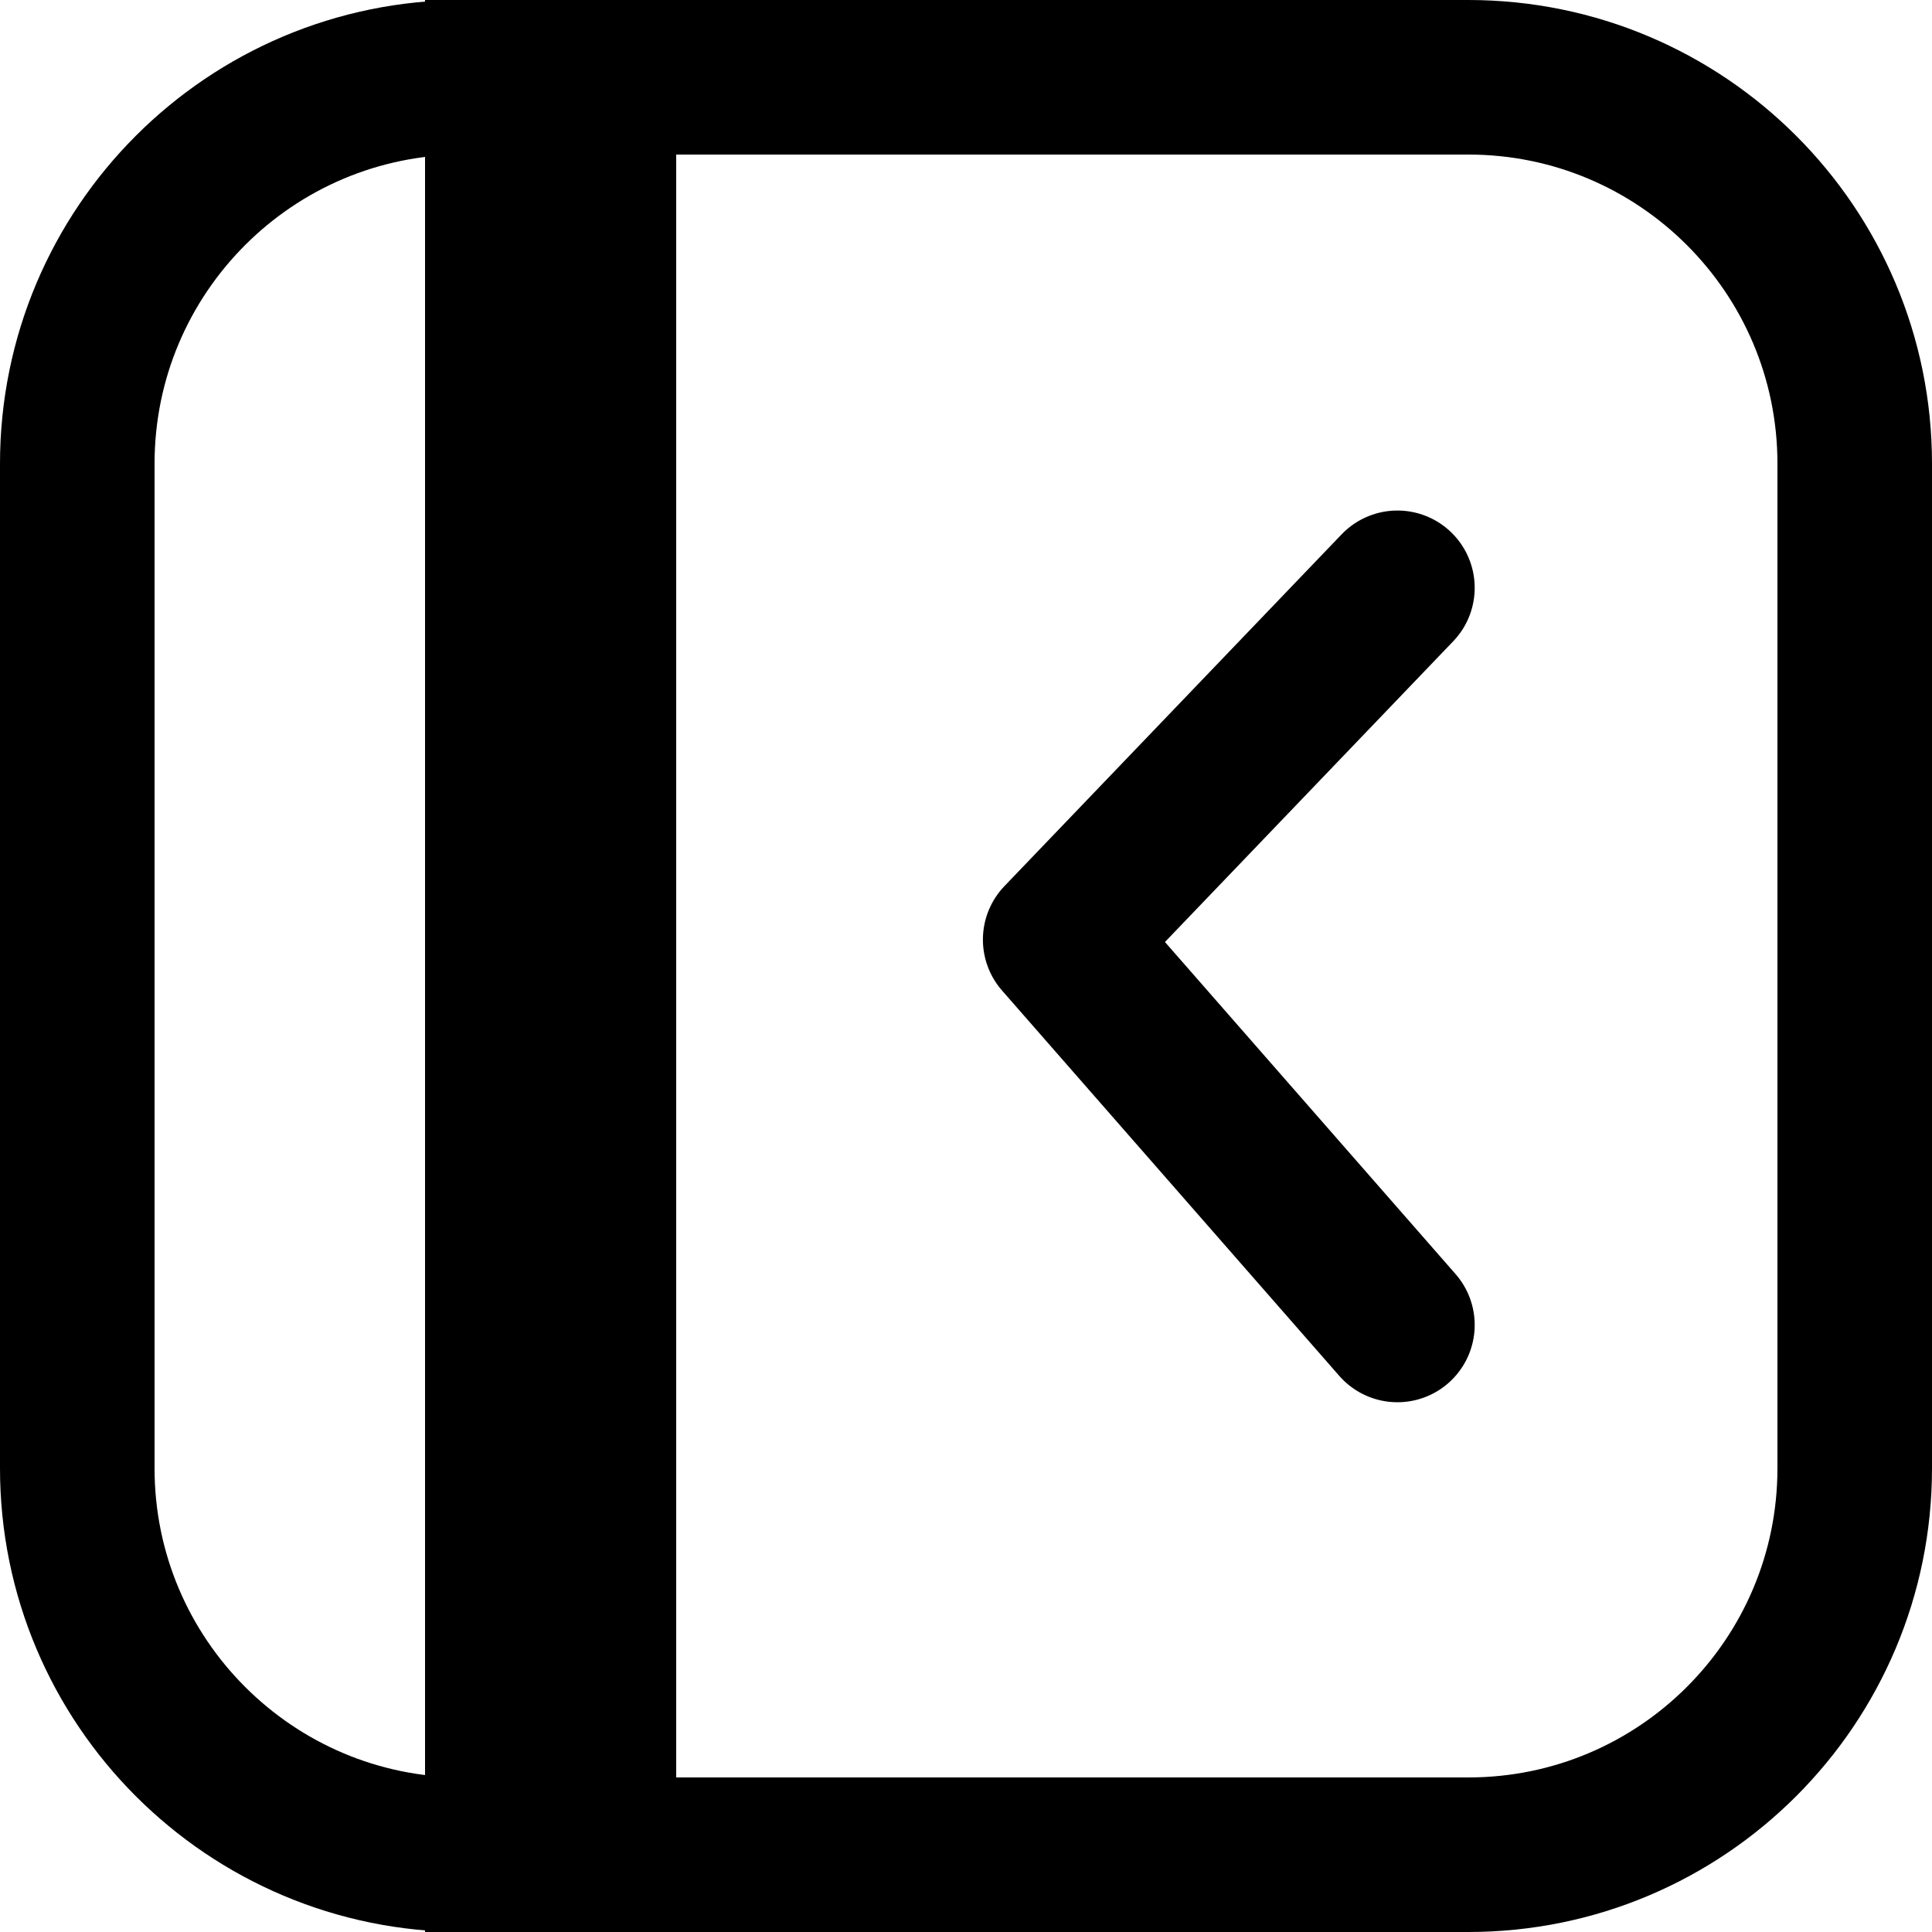
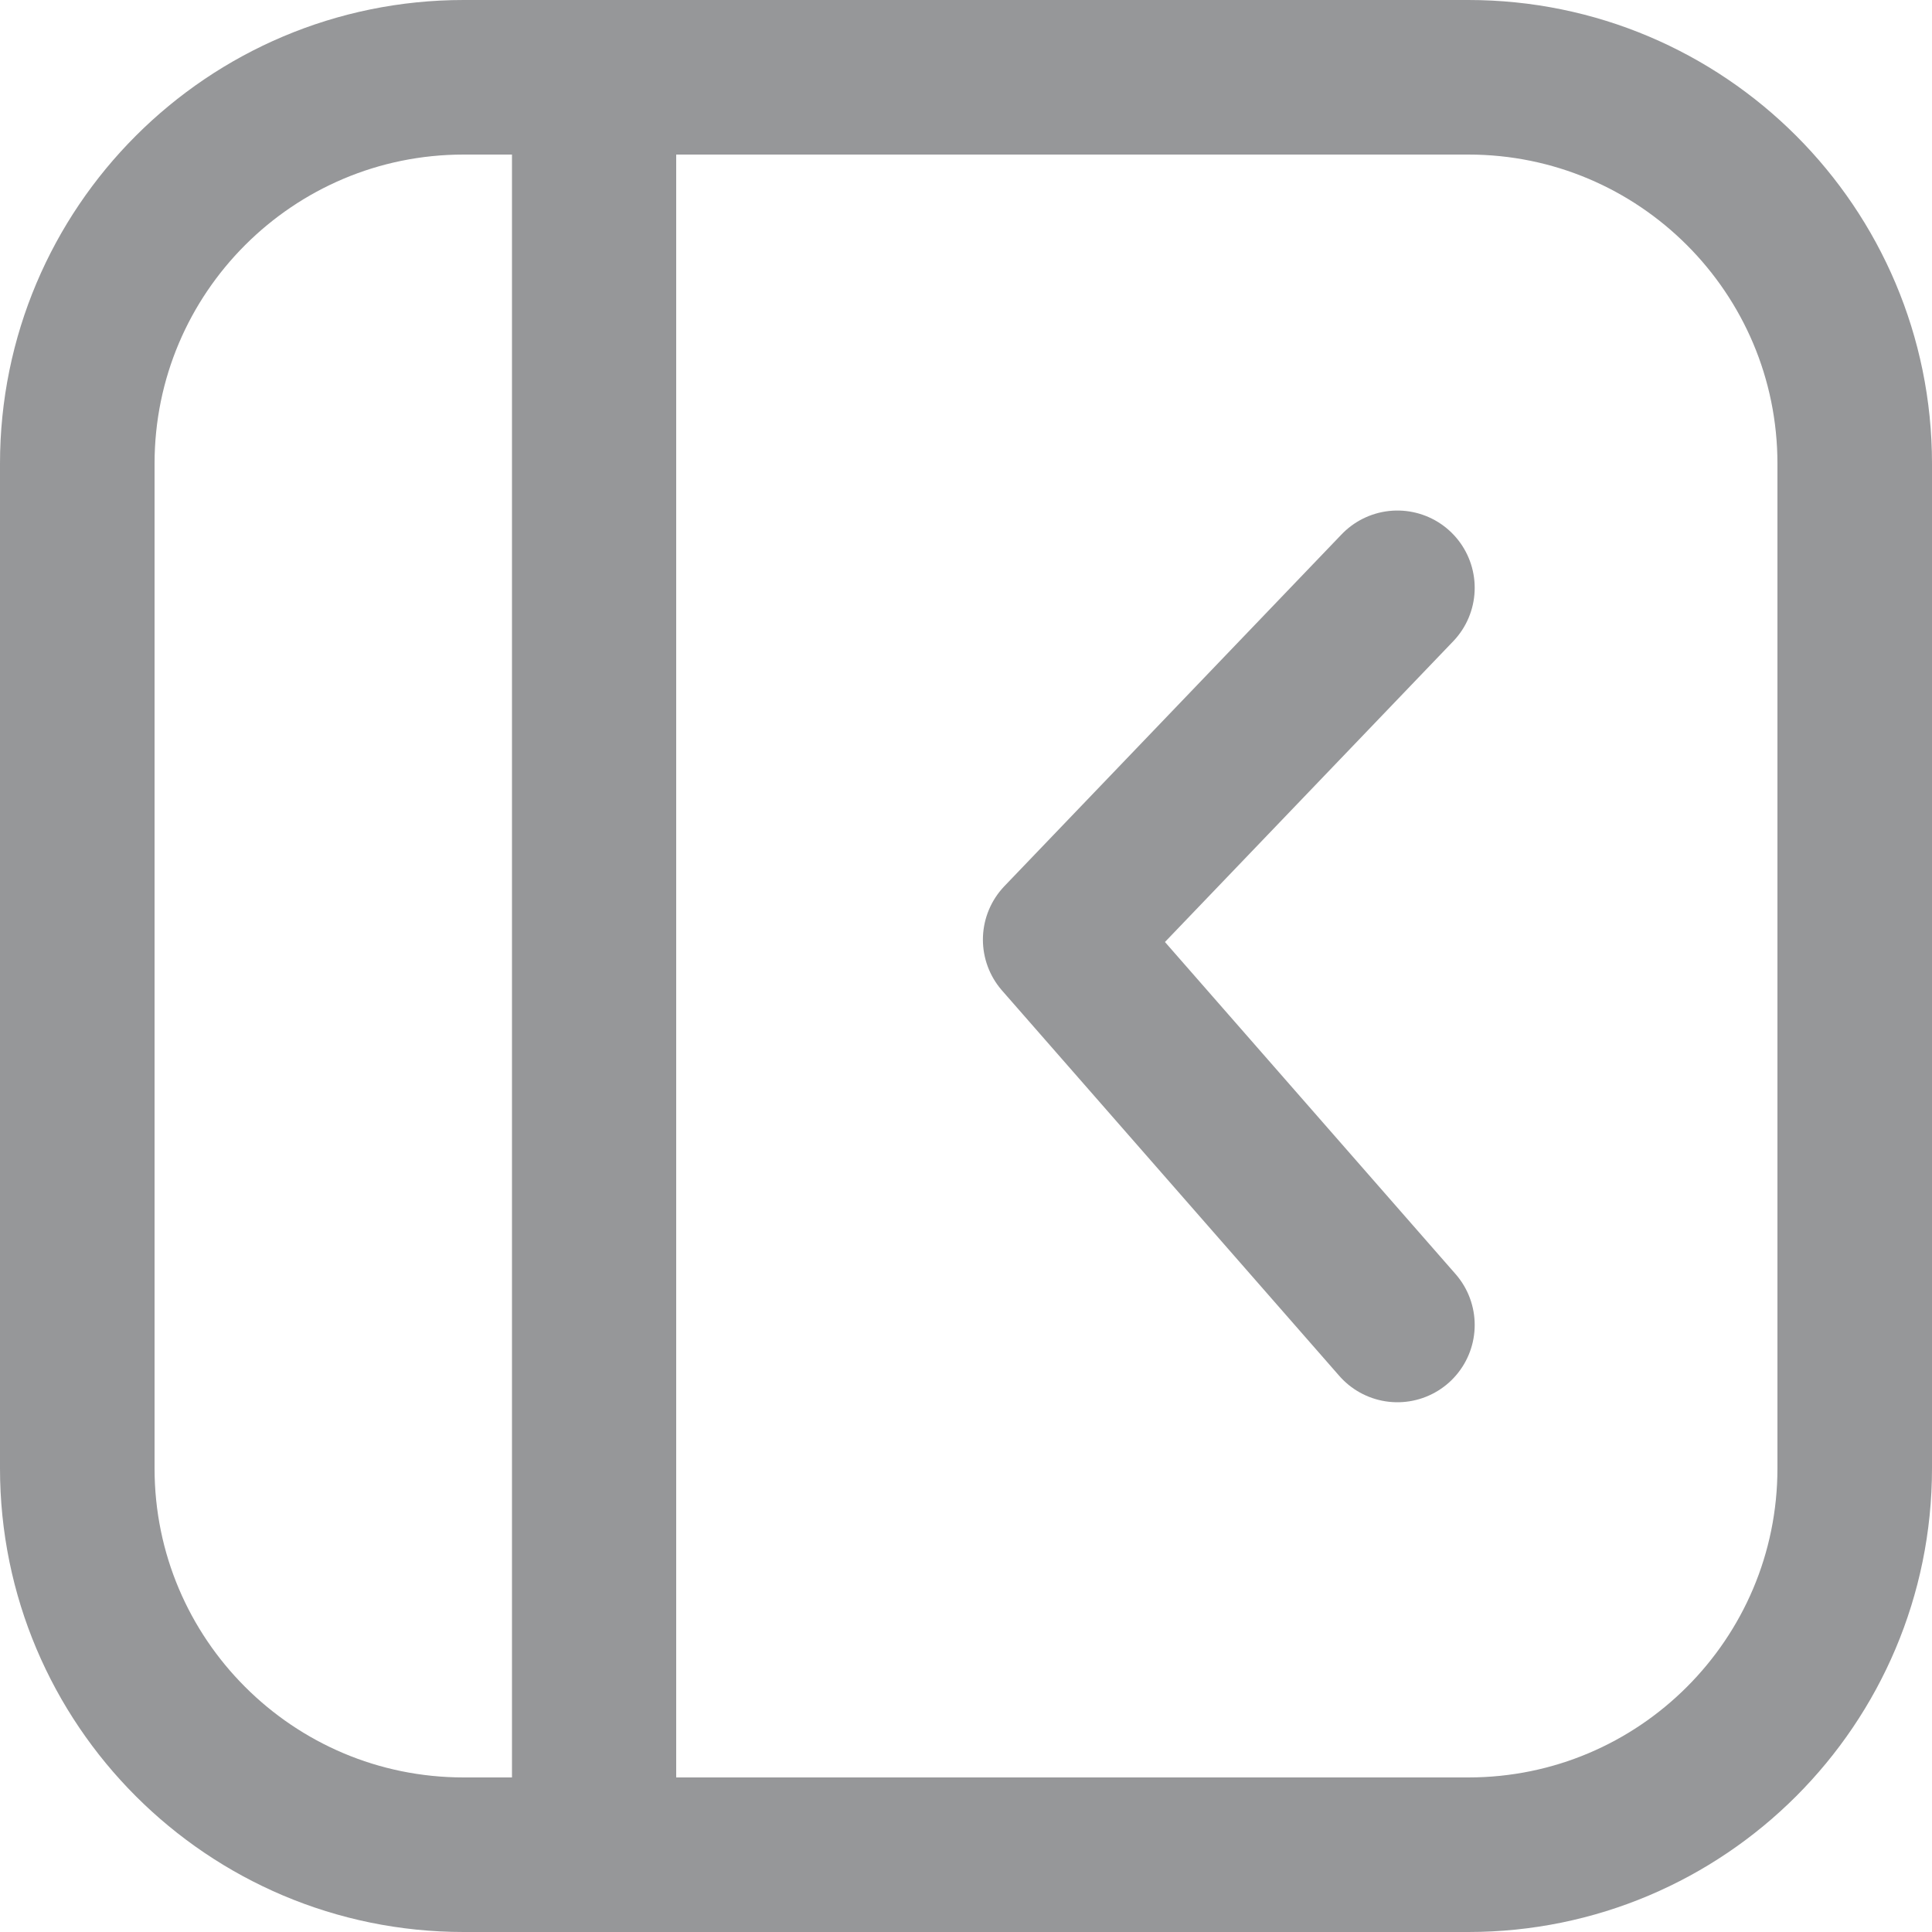
<svg xmlns="http://www.w3.org/2000/svg" width="20px" height="20px" viewBox="0 0 20 20" version="1.1">
  <g id="页面-1" stroke="none" stroke-width="1" fill="none" fill-rule="evenodd">
-     <g id="聊天助理" transform="translate(-1852, -92)" stroke="currentColor" stroke-width="1.6">
+     <g id="聊天助理" transform="translate(-1852, -92)" stroke="#969799" stroke-width="1.6">
      <g id="编组-15" transform="translate(1632, 91)">
        <g id="编组-2" transform="translate(230, 11) scale(-1, 1) translate(-230, -11)translate(220, 1)">
          <rect id="矩形" x="0.8" y="0.8" width="18.4" height="18.4" rx="4" />
-           <rect id="矩形" x="13.8" y="0.8" width="1" height="18.4" />
+           <rect id="矩形" x="13.8" y="0.8" width="0.1" height="18.4" />
          <polyline id="路径-2" stroke-linecap="round" stroke-linejoin="round" points="5.534 6.085 9.025 9.727 5.534 13.716" />
        </g>
      </g>
    </g>
  </g>
</svg>
